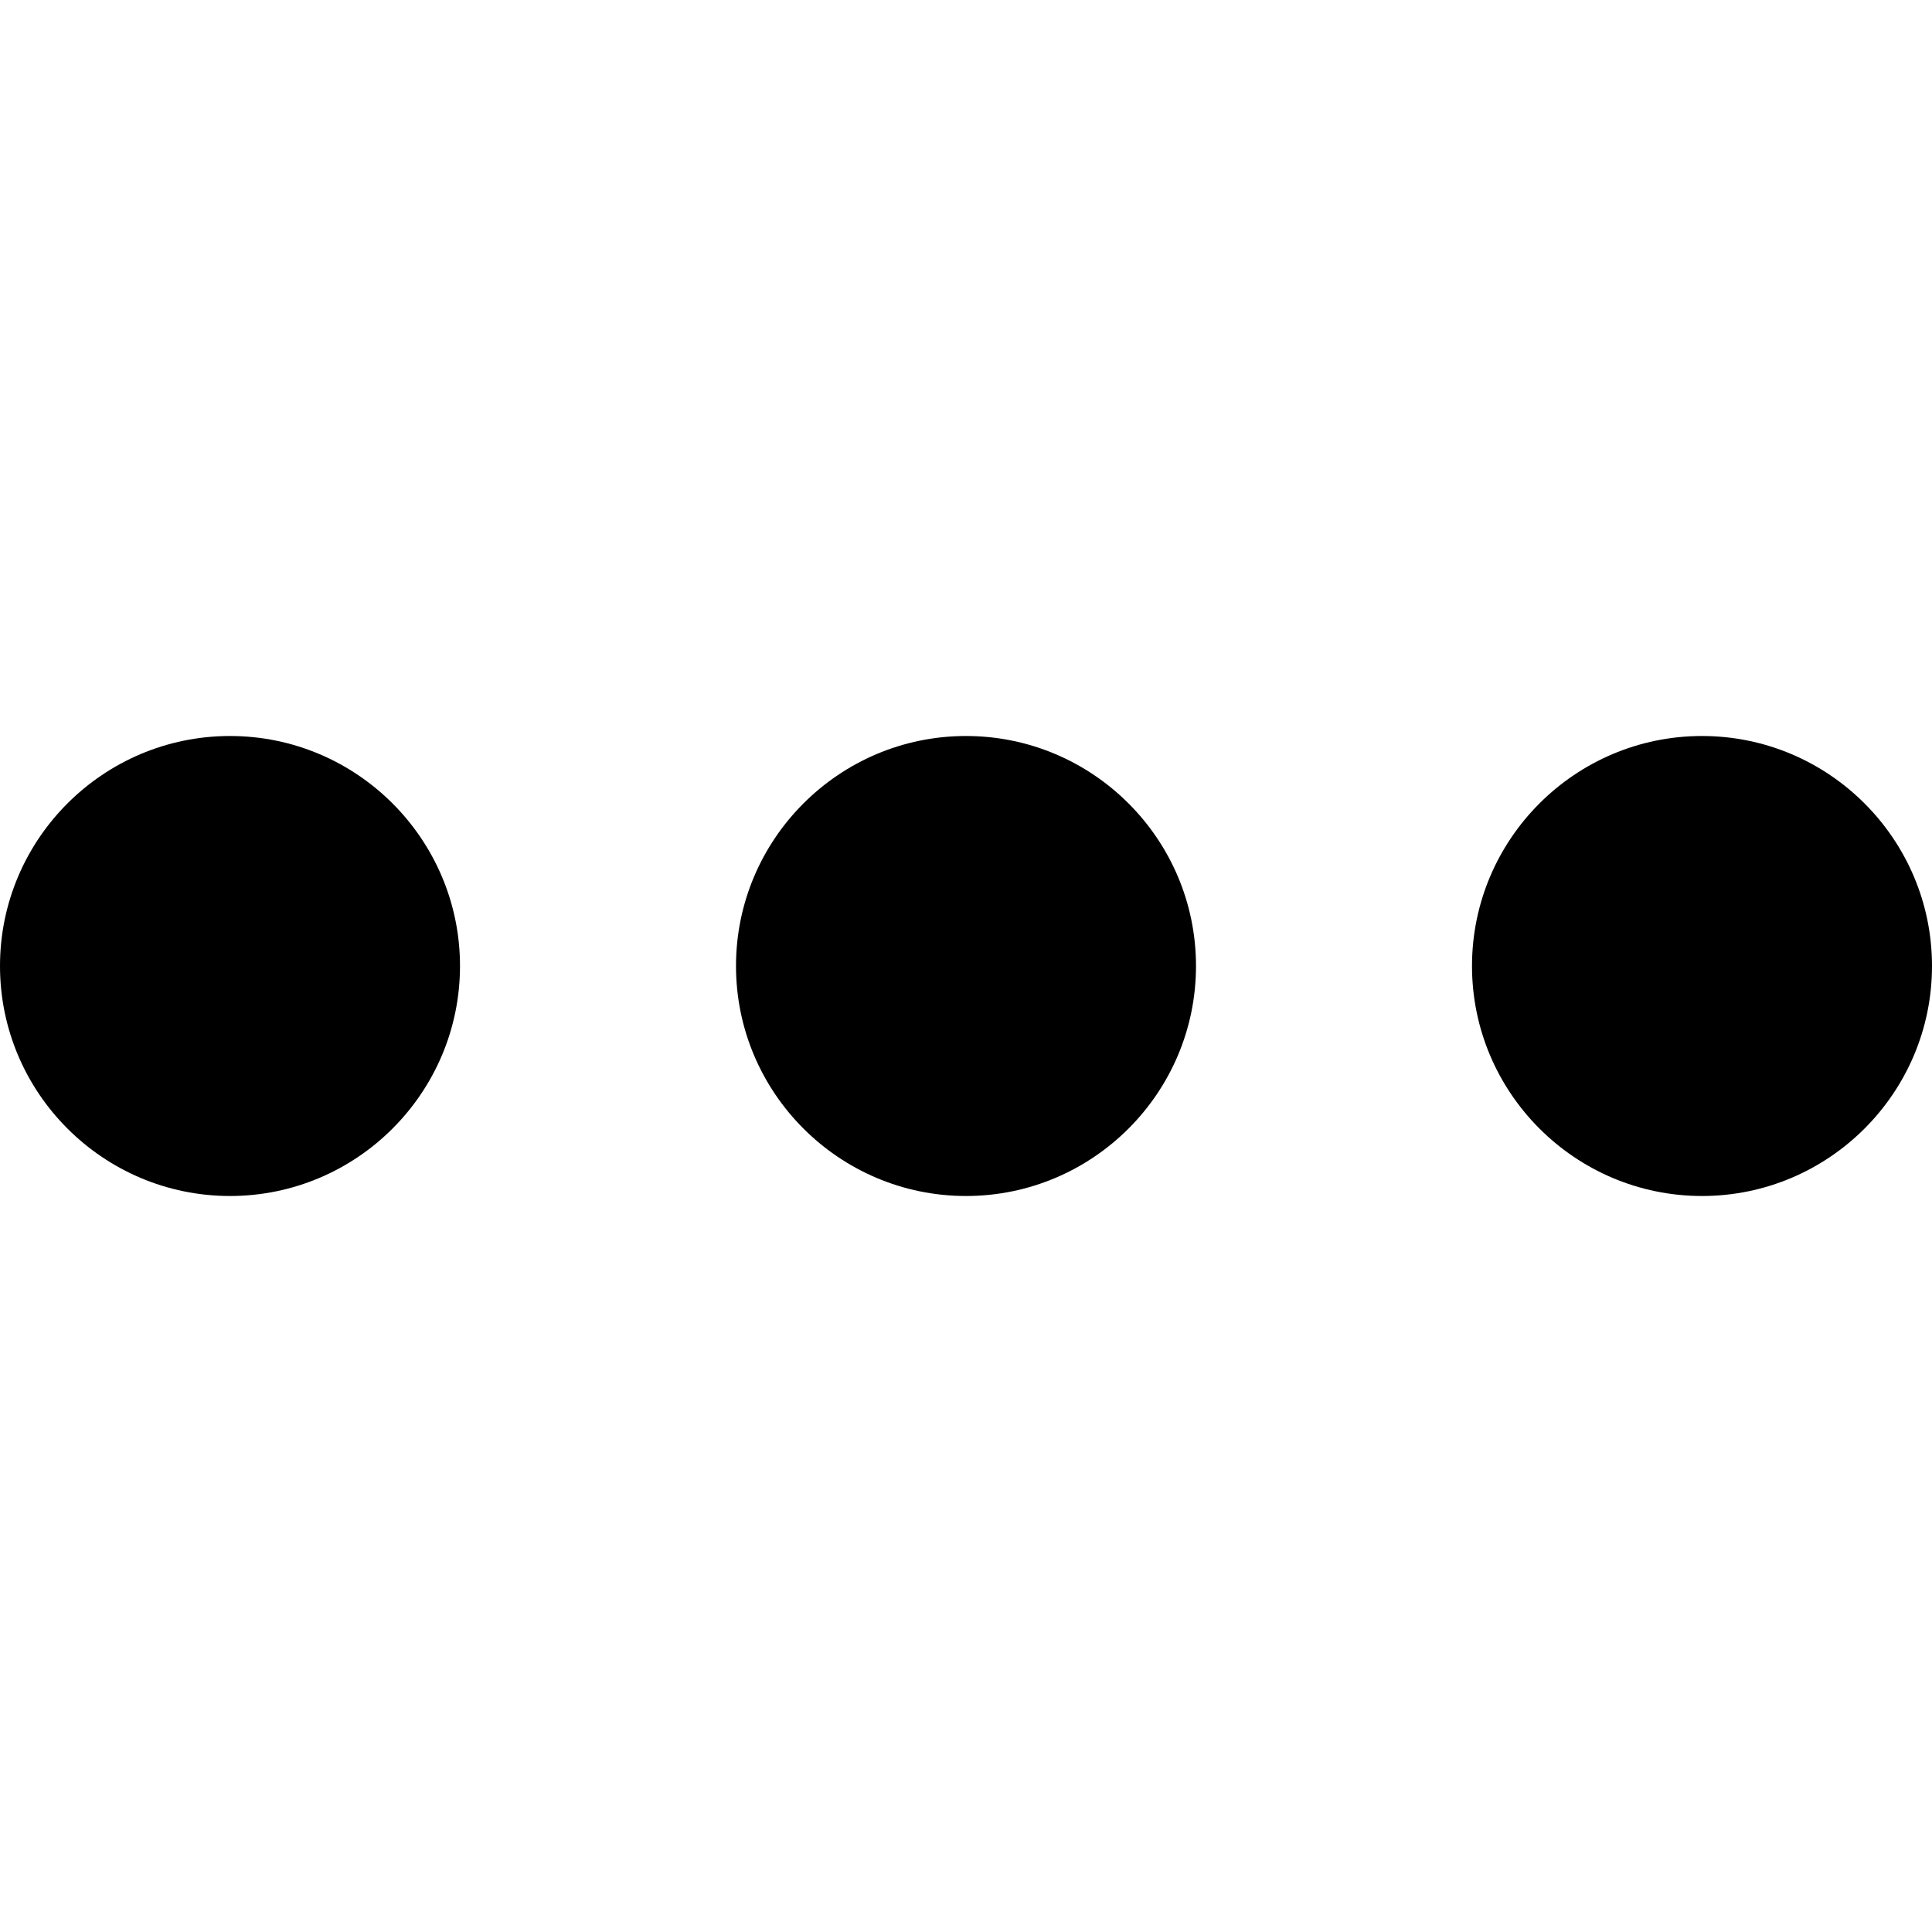
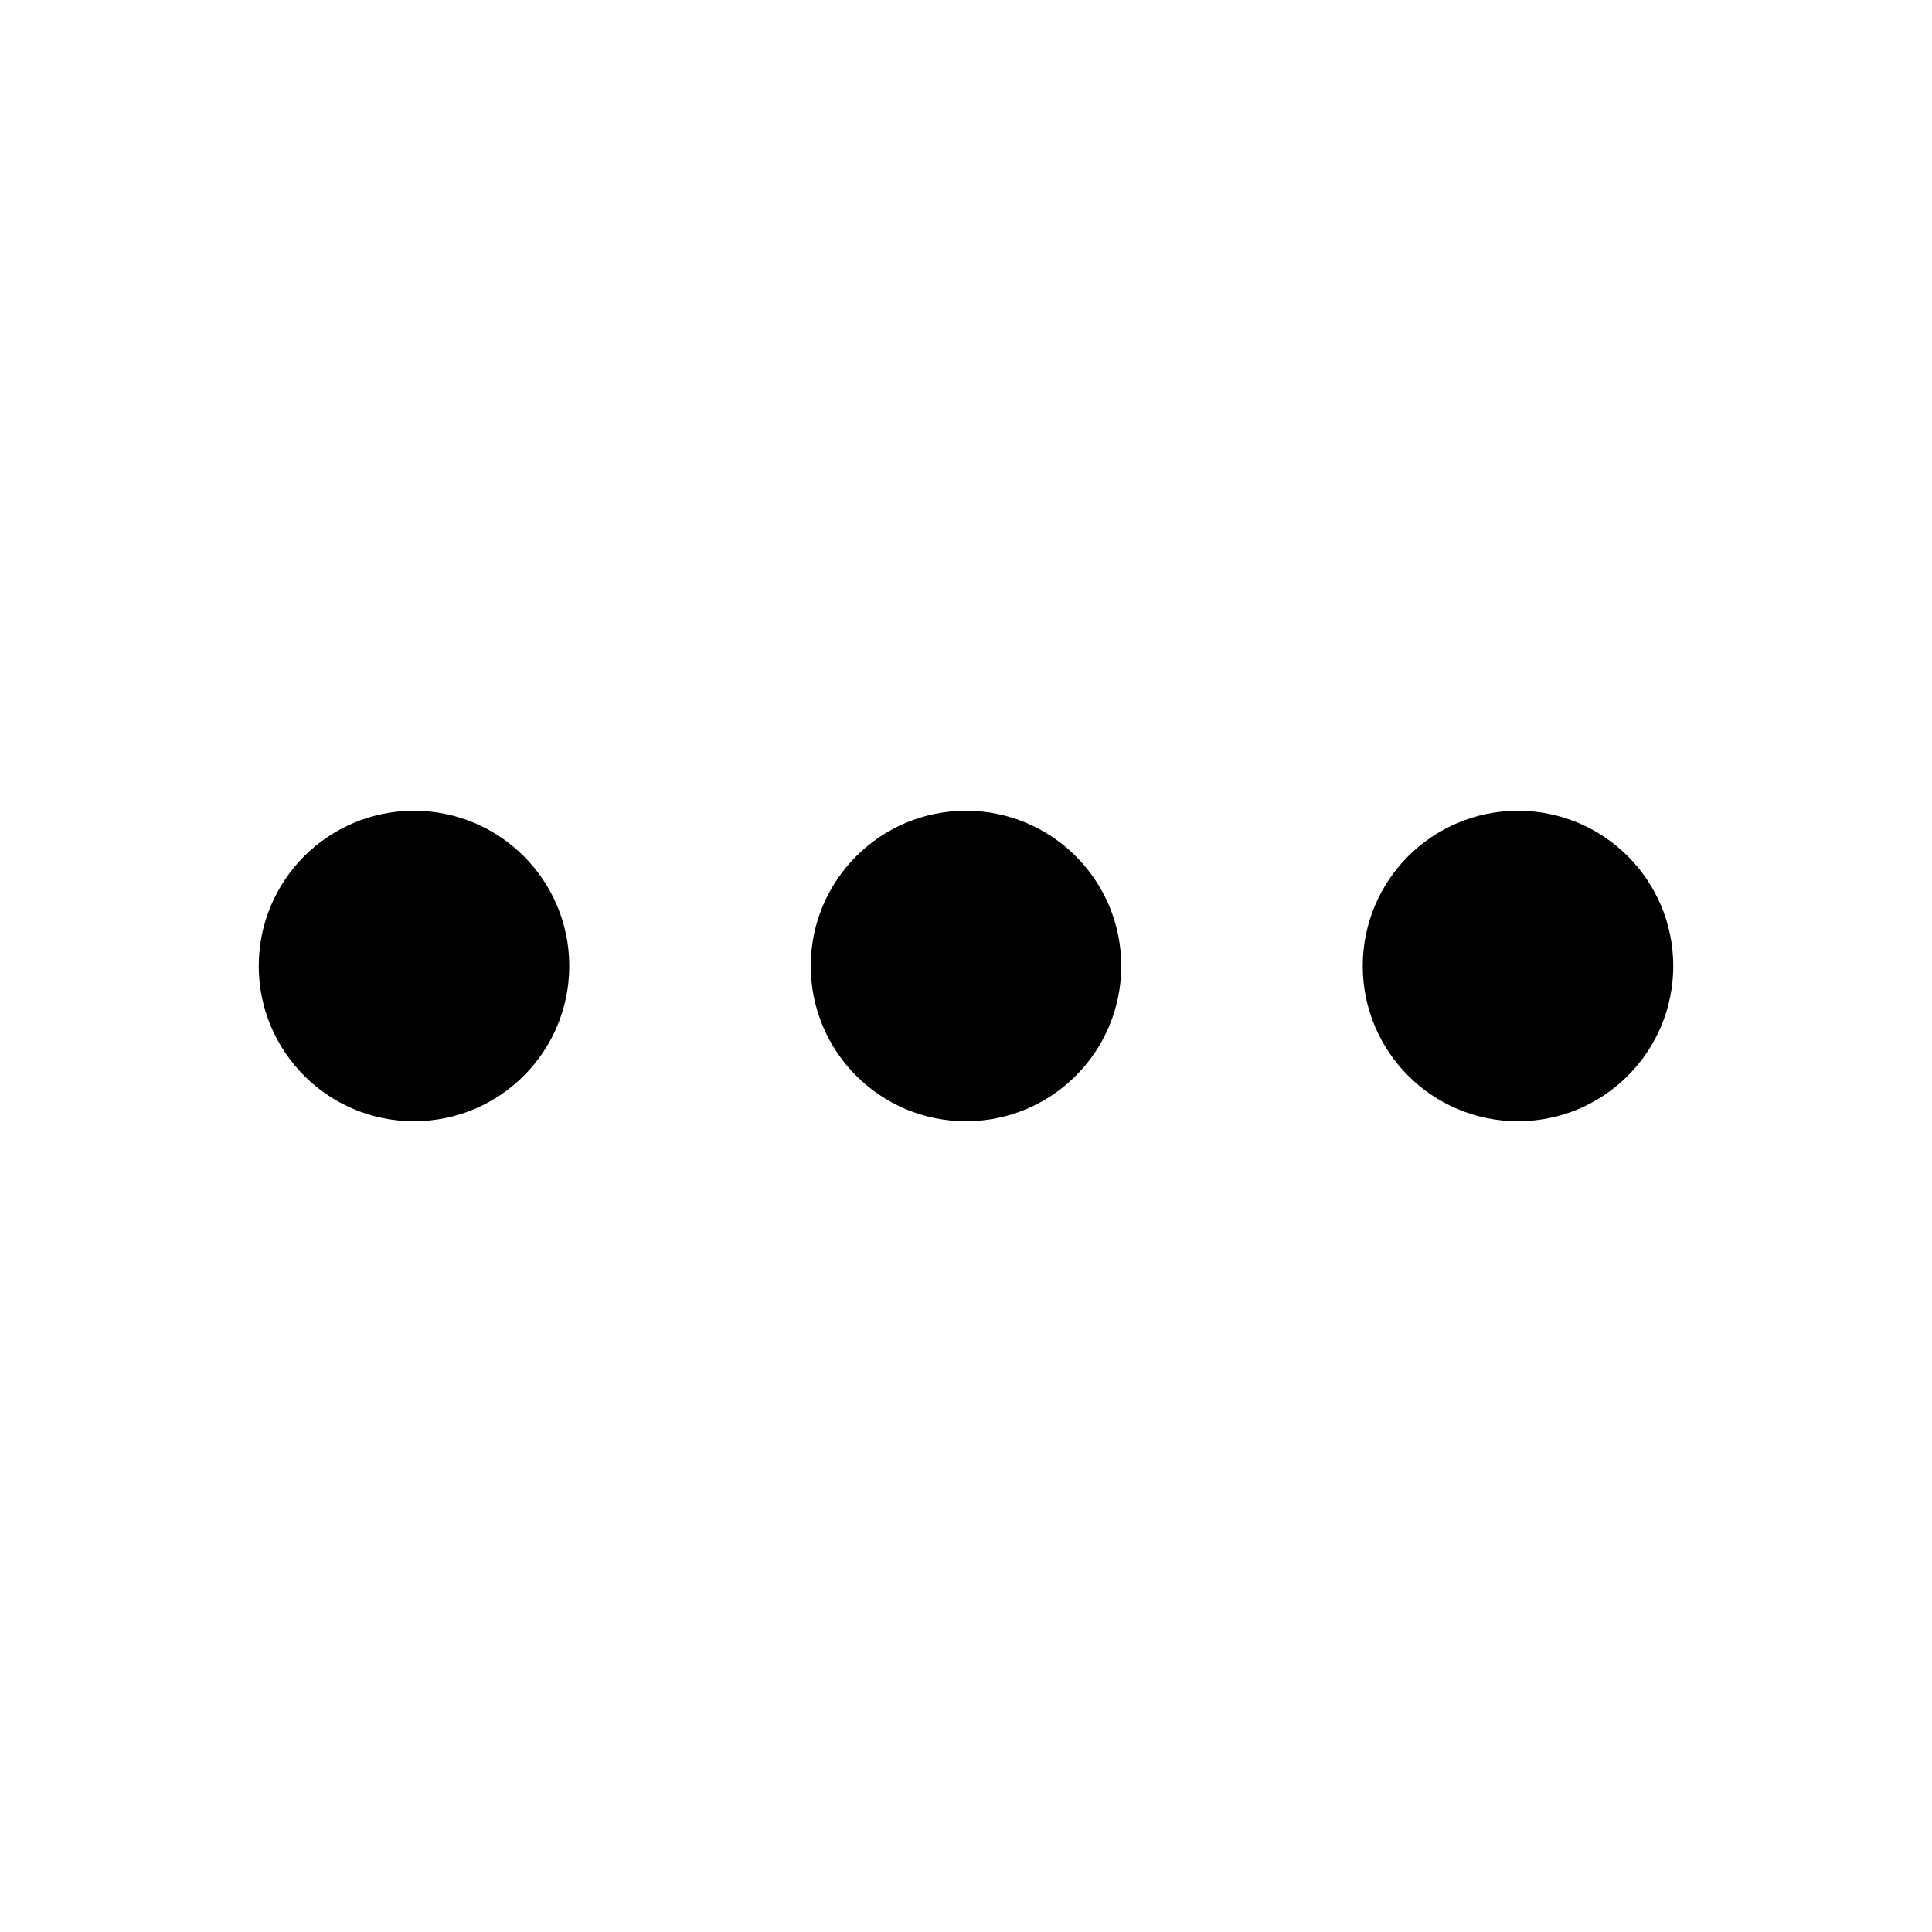
- <svg xmlns="http://www.w3.org/2000/svg" version="1.1" id="Layer_1" x="0px" y="0px" viewBox="0 0 210 210" style="enable-background:new 0 0 210 210;" xml:space="preserve" height="30" width="30">
-   <g id="XMLID_88_">
-     <path id="XMLID_89_" d="M25,80C11.215,80,0,91.215,0,105s11.215,25,25,25c13.785,0,25-11.215,25-25S38.785,80,25,80z" />
-     <path id="XMLID_91_" d="M105,80c-13.785,0-25,11.215-25,25s11.215,25,25,25c13.785,0,25-11.215,25-25S118.785,80,105,80z" />
-     <path id="XMLID_93_" d="M185,80c-13.785,0-25,11.215-25,25s11.215,25,25,25c13.785,0,25-11.215,25-25S198.785,80,185,80z" />
-   </g>
-   <g>
- </g>
-   <g>
- </g>
-   <g>
- </g>
-   <g>
- </g>
-   <g>
- </g>
-   <g>
- </g>
-   <g>
- </g>
-   <g>
- </g>
-   <g>
- </g>
-   <g>
- </g>
-   <g>
- </g>
-   <g>
- </g>
-   <g>
- </g>
-   <g>
- </g>
-   <g>
- </g>
+ <svg xmlns="http://www.w3.org/2000/svg" width="28" height="28" viewBox="0 0 28 28">
+   <path d="M8.25 14a2.25 2.25 0 1 1-4.5 0 2.25 2.25 0 0 1 4.5 0Zm8 0a2.25 2.25 0 1 1-4.5 0 2.25 2.25 0 0 1 4.5 0ZM22 16.25a2.25 2.25 0 1 0 0-4.5 2.25 2.25 0 0 0 0 4.5Z" />
</svg>
